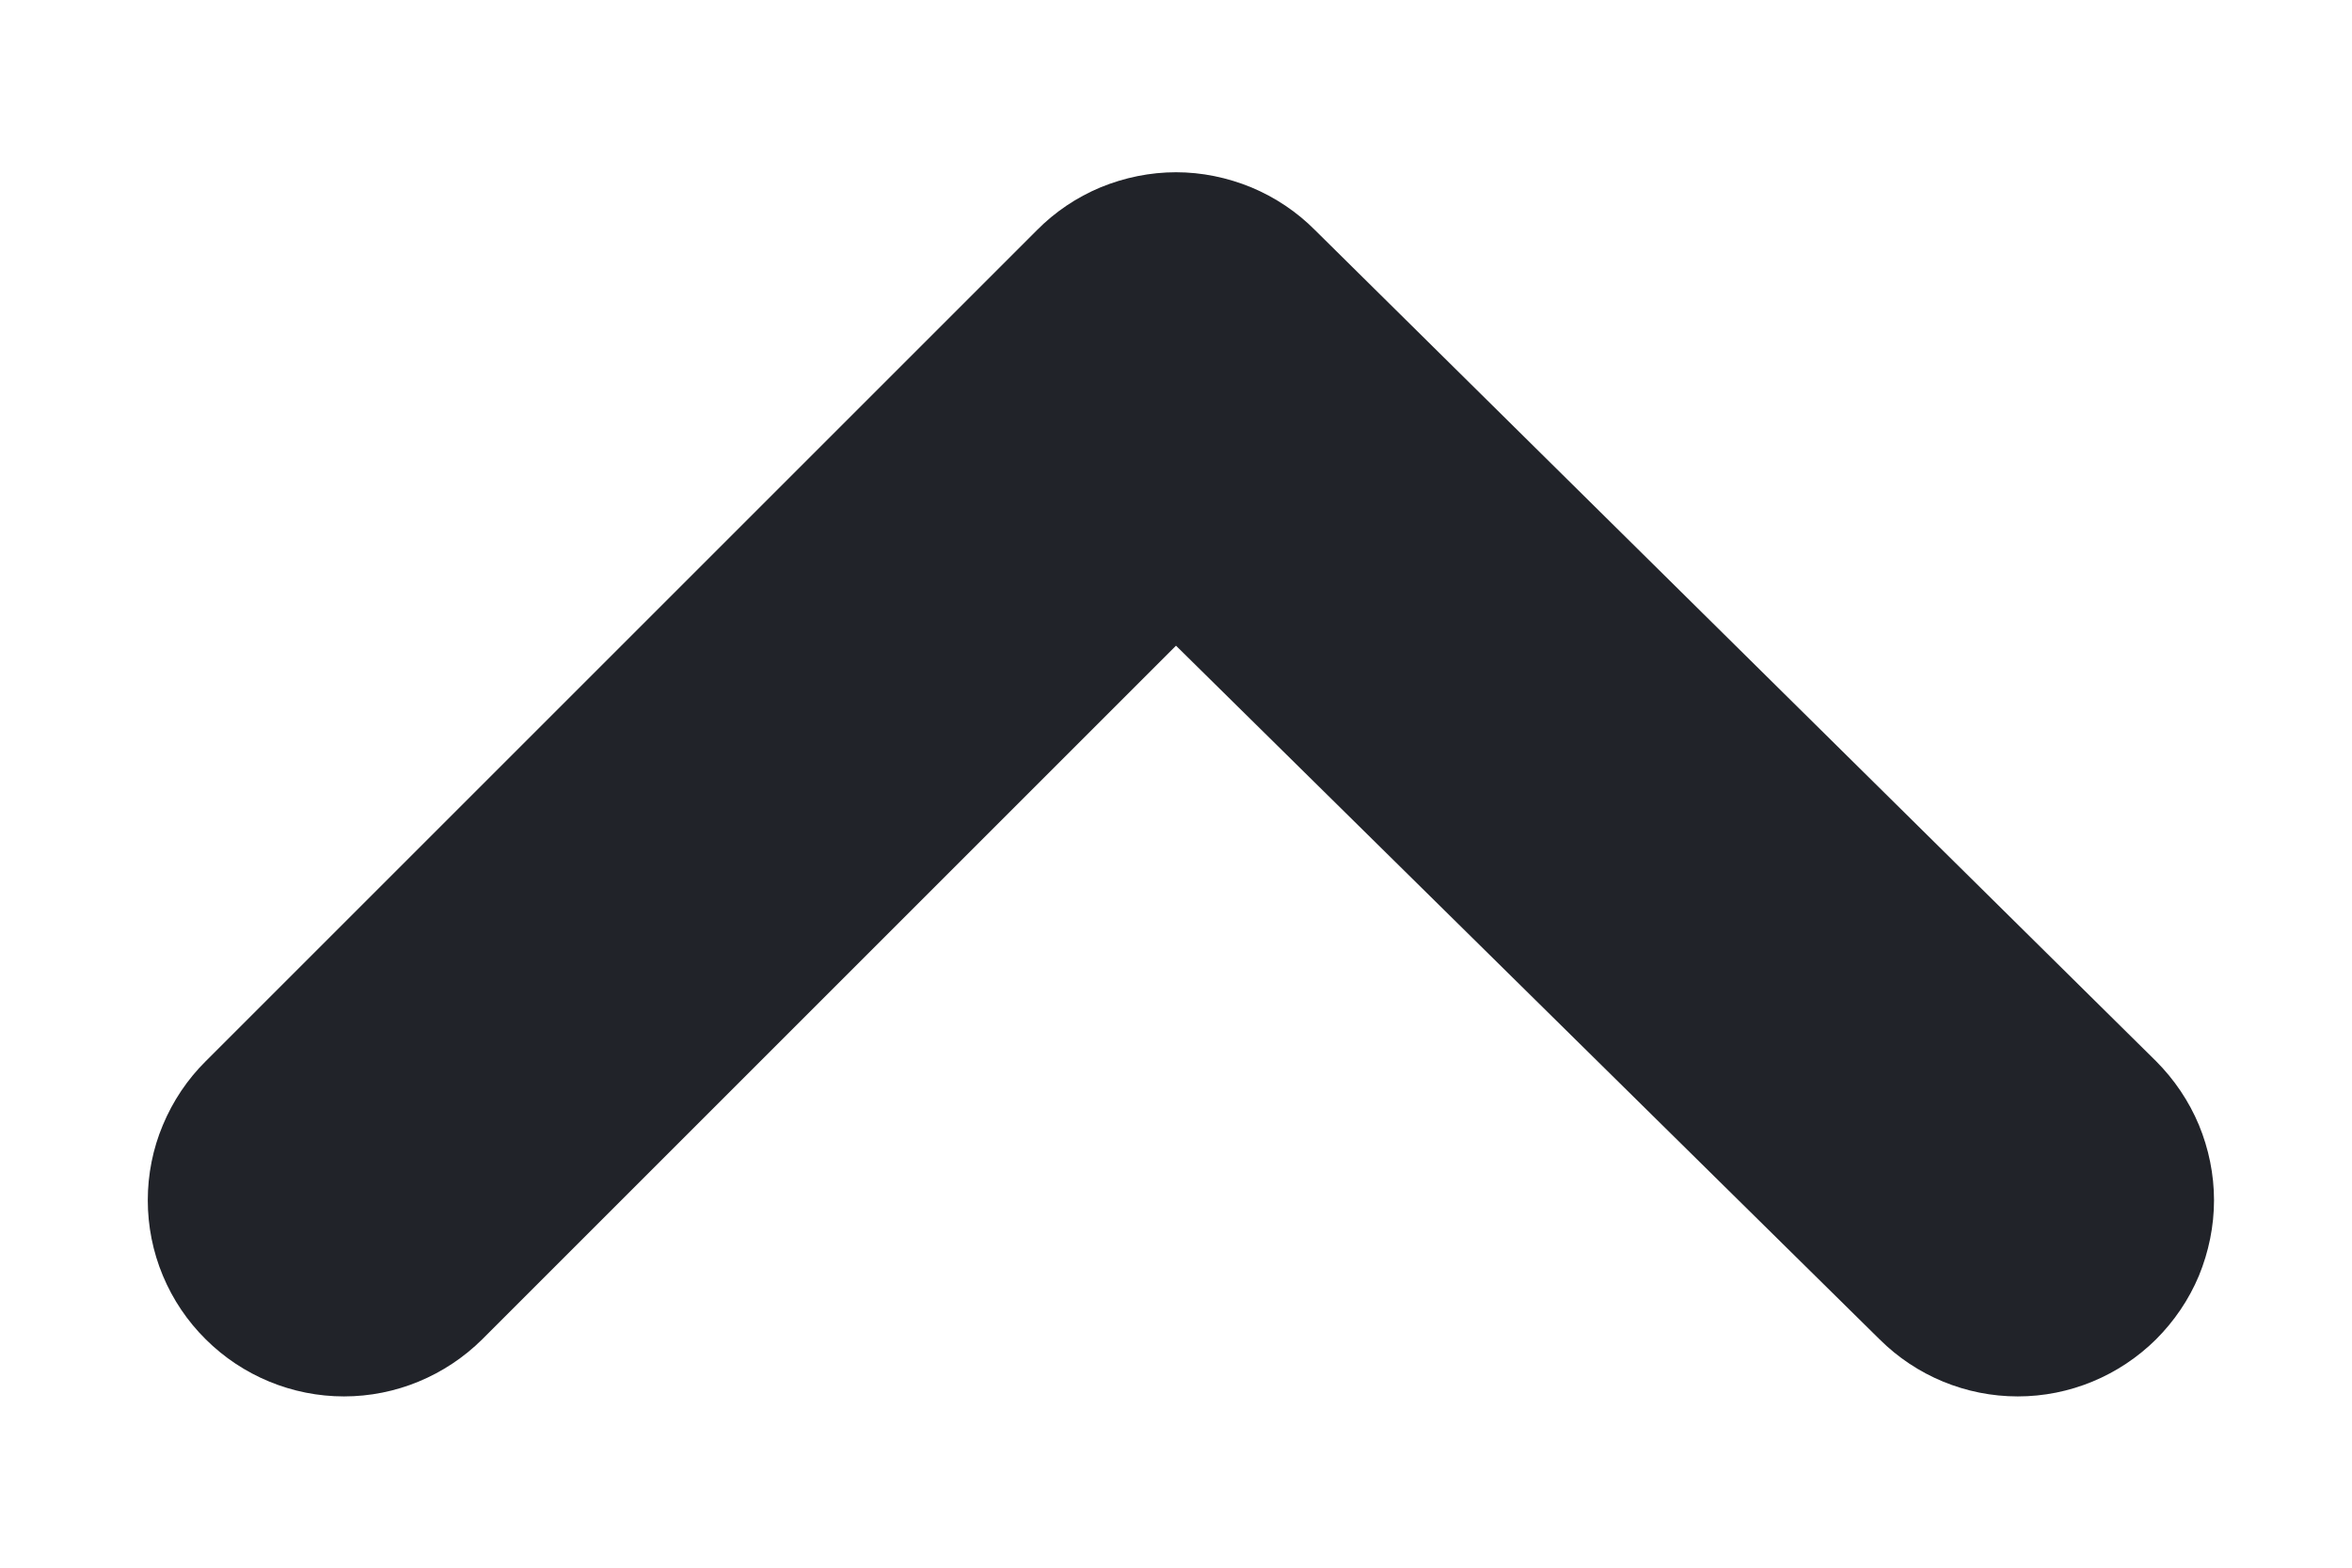
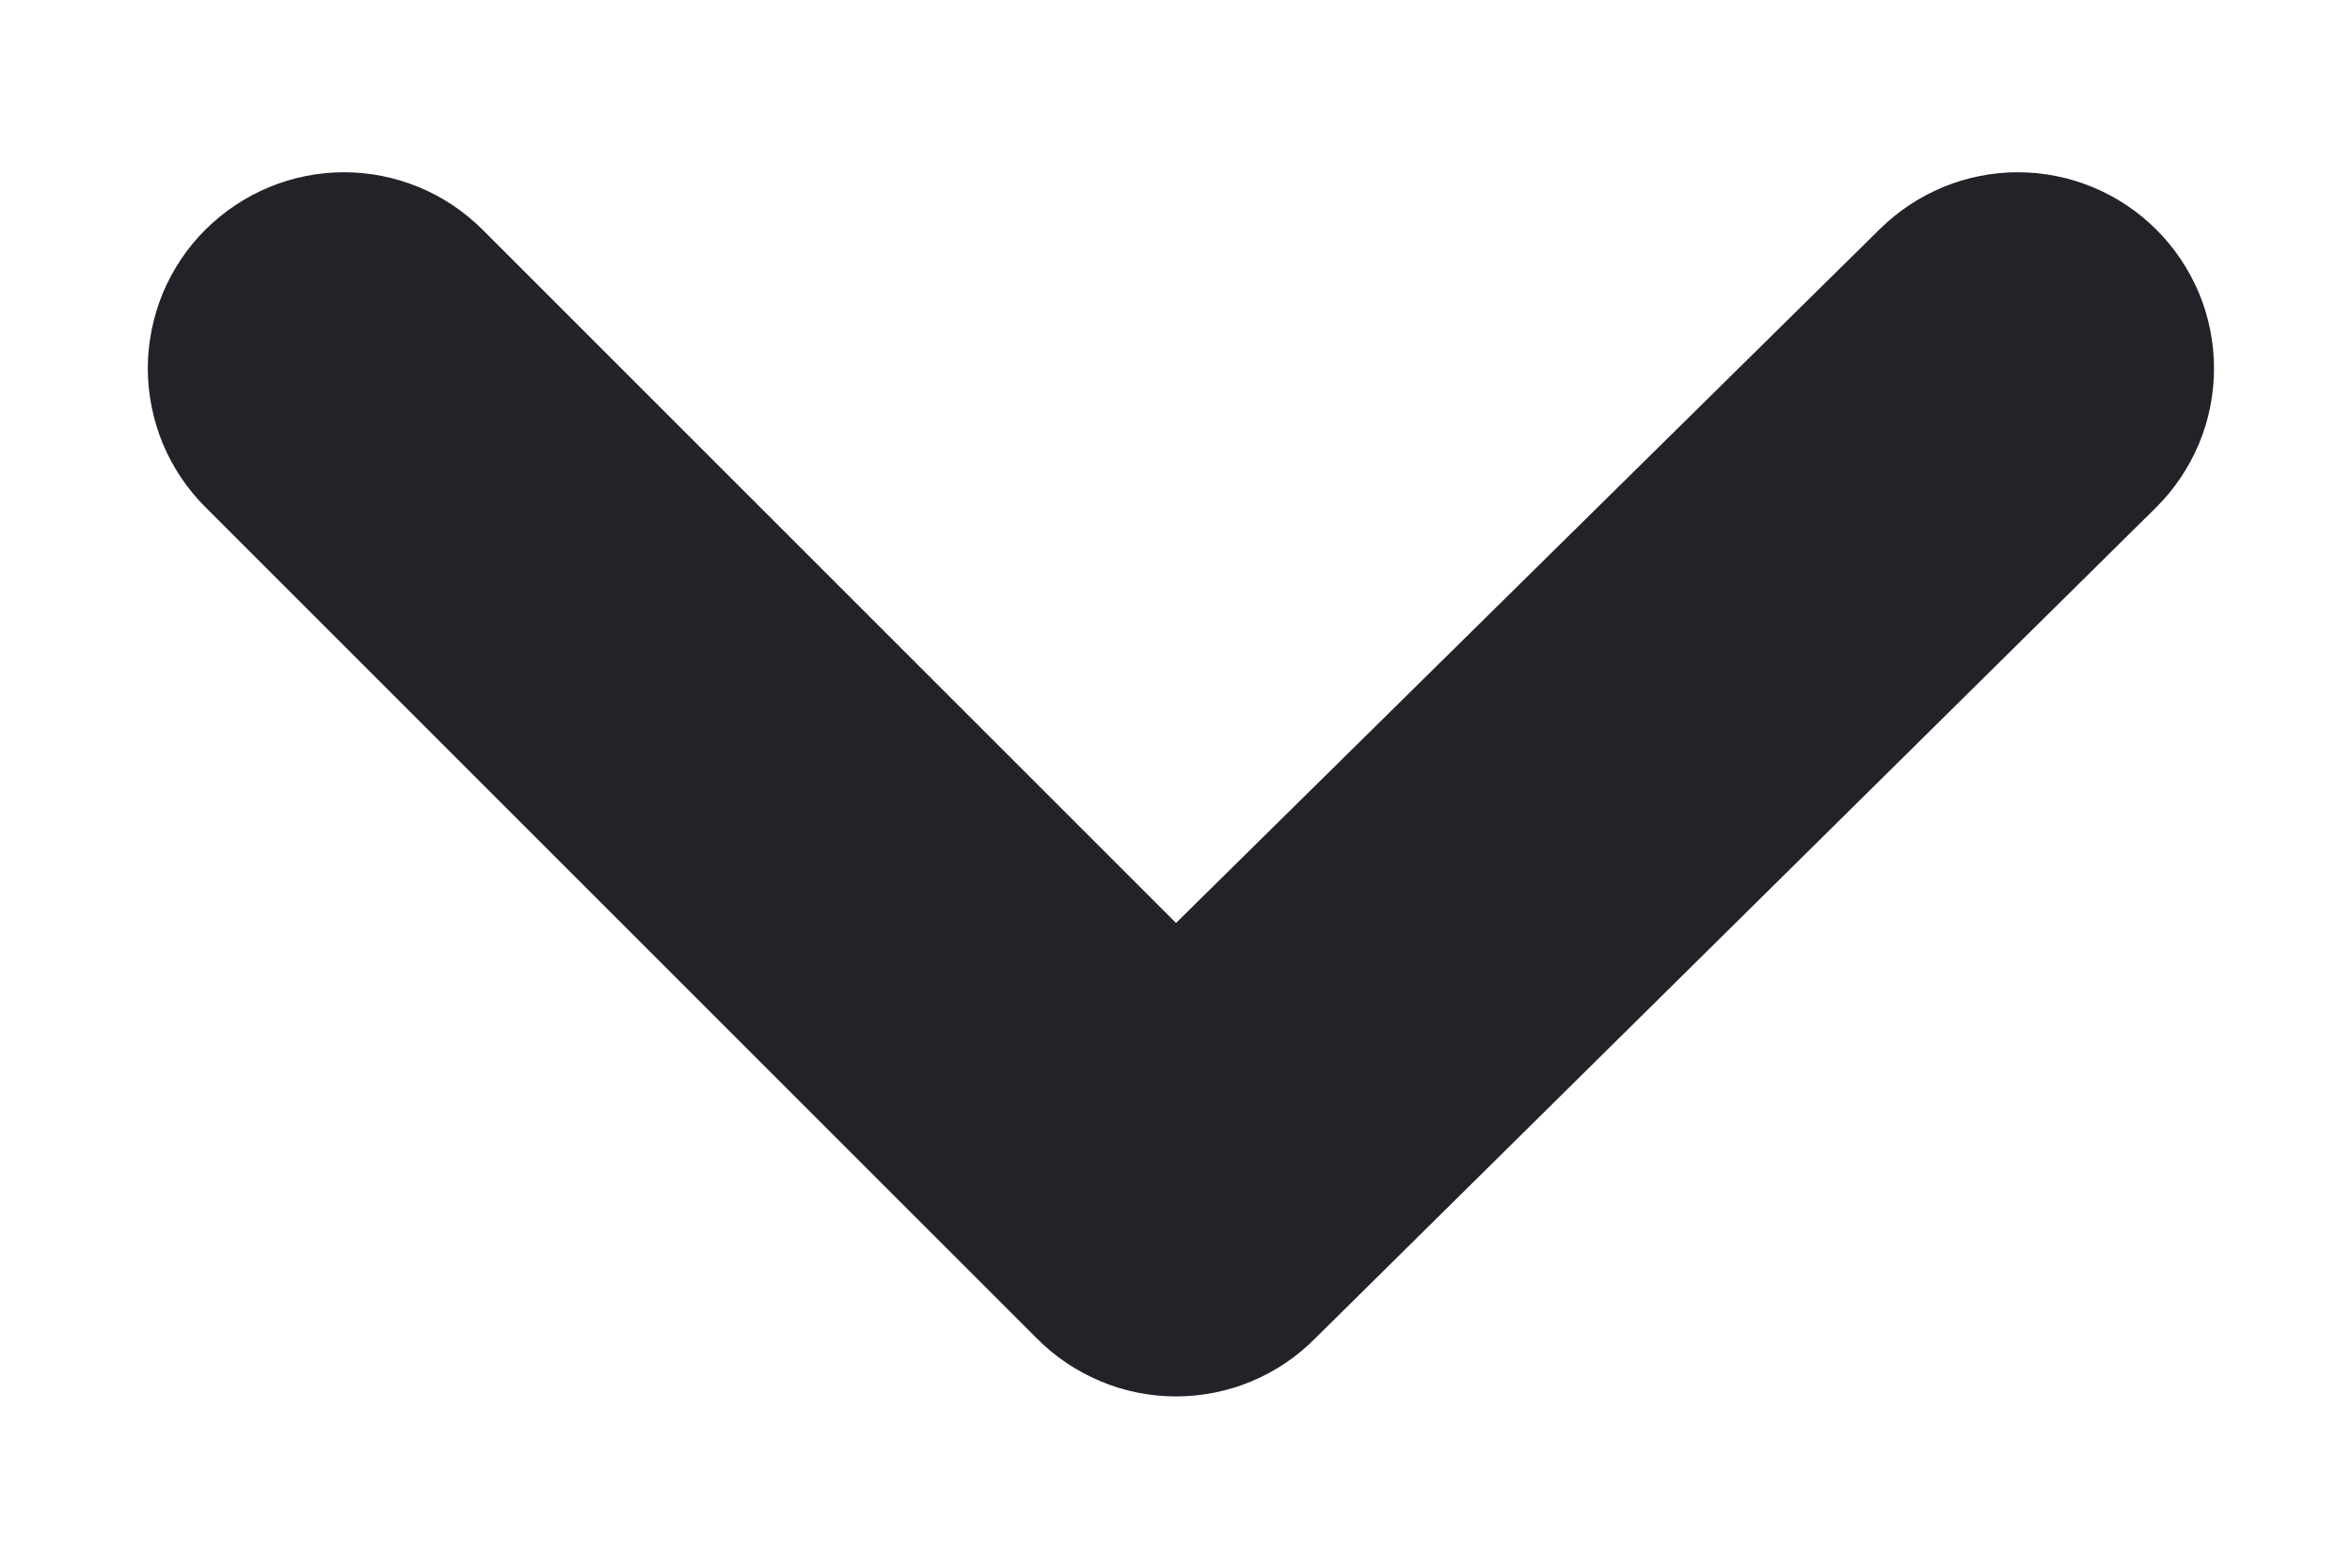
<svg xmlns="http://www.w3.org/2000/svg" width="12" height="8" viewBox="0 0 12 8" fill="none">
-   <path d="M11 6.835C10.812 7.021 10.559 7.126 10.295 7.126C10.03 7.126 9.777 7.021 9.59 6.835L6 3.295L2.46 6.835C2.272 7.021 2.019 7.126 1.755 7.126C1.491 7.126 1.237 7.021 1.05 6.835C0.956 6.742 0.882 6.632 0.831 6.51C0.78 6.388 0.754 6.257 0.754 6.125C0.754 5.993 0.78 5.862 0.831 5.741C0.882 5.619 0.956 5.508 1.05 5.415L5.29 1.175C5.383 1.081 5.493 1.007 5.615 0.956C5.737 0.906 5.868 0.879 6 0.879C6.132 0.879 6.262 0.906 6.384 0.956C6.506 1.007 6.617 1.081 6.71 1.175L11 5.415C11.093 5.508 11.168 5.619 11.219 5.741C11.269 5.862 11.296 5.993 11.296 6.125C11.296 6.257 11.269 6.388 11.219 6.51C11.168 6.632 11.093 6.742 11 6.835Z" fill="#212329" />
+   <path d="M11 1.17C10.813 0.984 10.559 0.879 10.295 0.879C10.031 0.879 9.778 0.984 9.59 1.17L6 4.71L2.46 1.17C2.273 0.984 2.019 0.879 1.755 0.879C1.491 0.879 1.238 0.984 1.05 1.17C0.956 1.263 0.882 1.374 0.831 1.495C0.781 1.617 0.754 1.748 0.754 1.88C0.754 2.012 0.781 2.143 0.831 2.265C0.882 2.386 0.956 2.497 1.05 2.59L5.29 6.83C5.383 6.924 5.494 6.998 5.616 7.049C5.737 7.1 5.868 7.126 6 7.126C6.132 7.126 6.263 7.1 6.385 7.049C6.507 6.998 6.617 6.924 6.71 6.83L11 2.59C11.094 2.497 11.168 2.386 11.219 2.265C11.27 2.143 11.296 2.012 11.296 1.88C11.296 1.748 11.27 1.617 11.219 1.495C11.168 1.374 11.094 1.263 11 1.17Z" fill="#212329" />
</svg>
